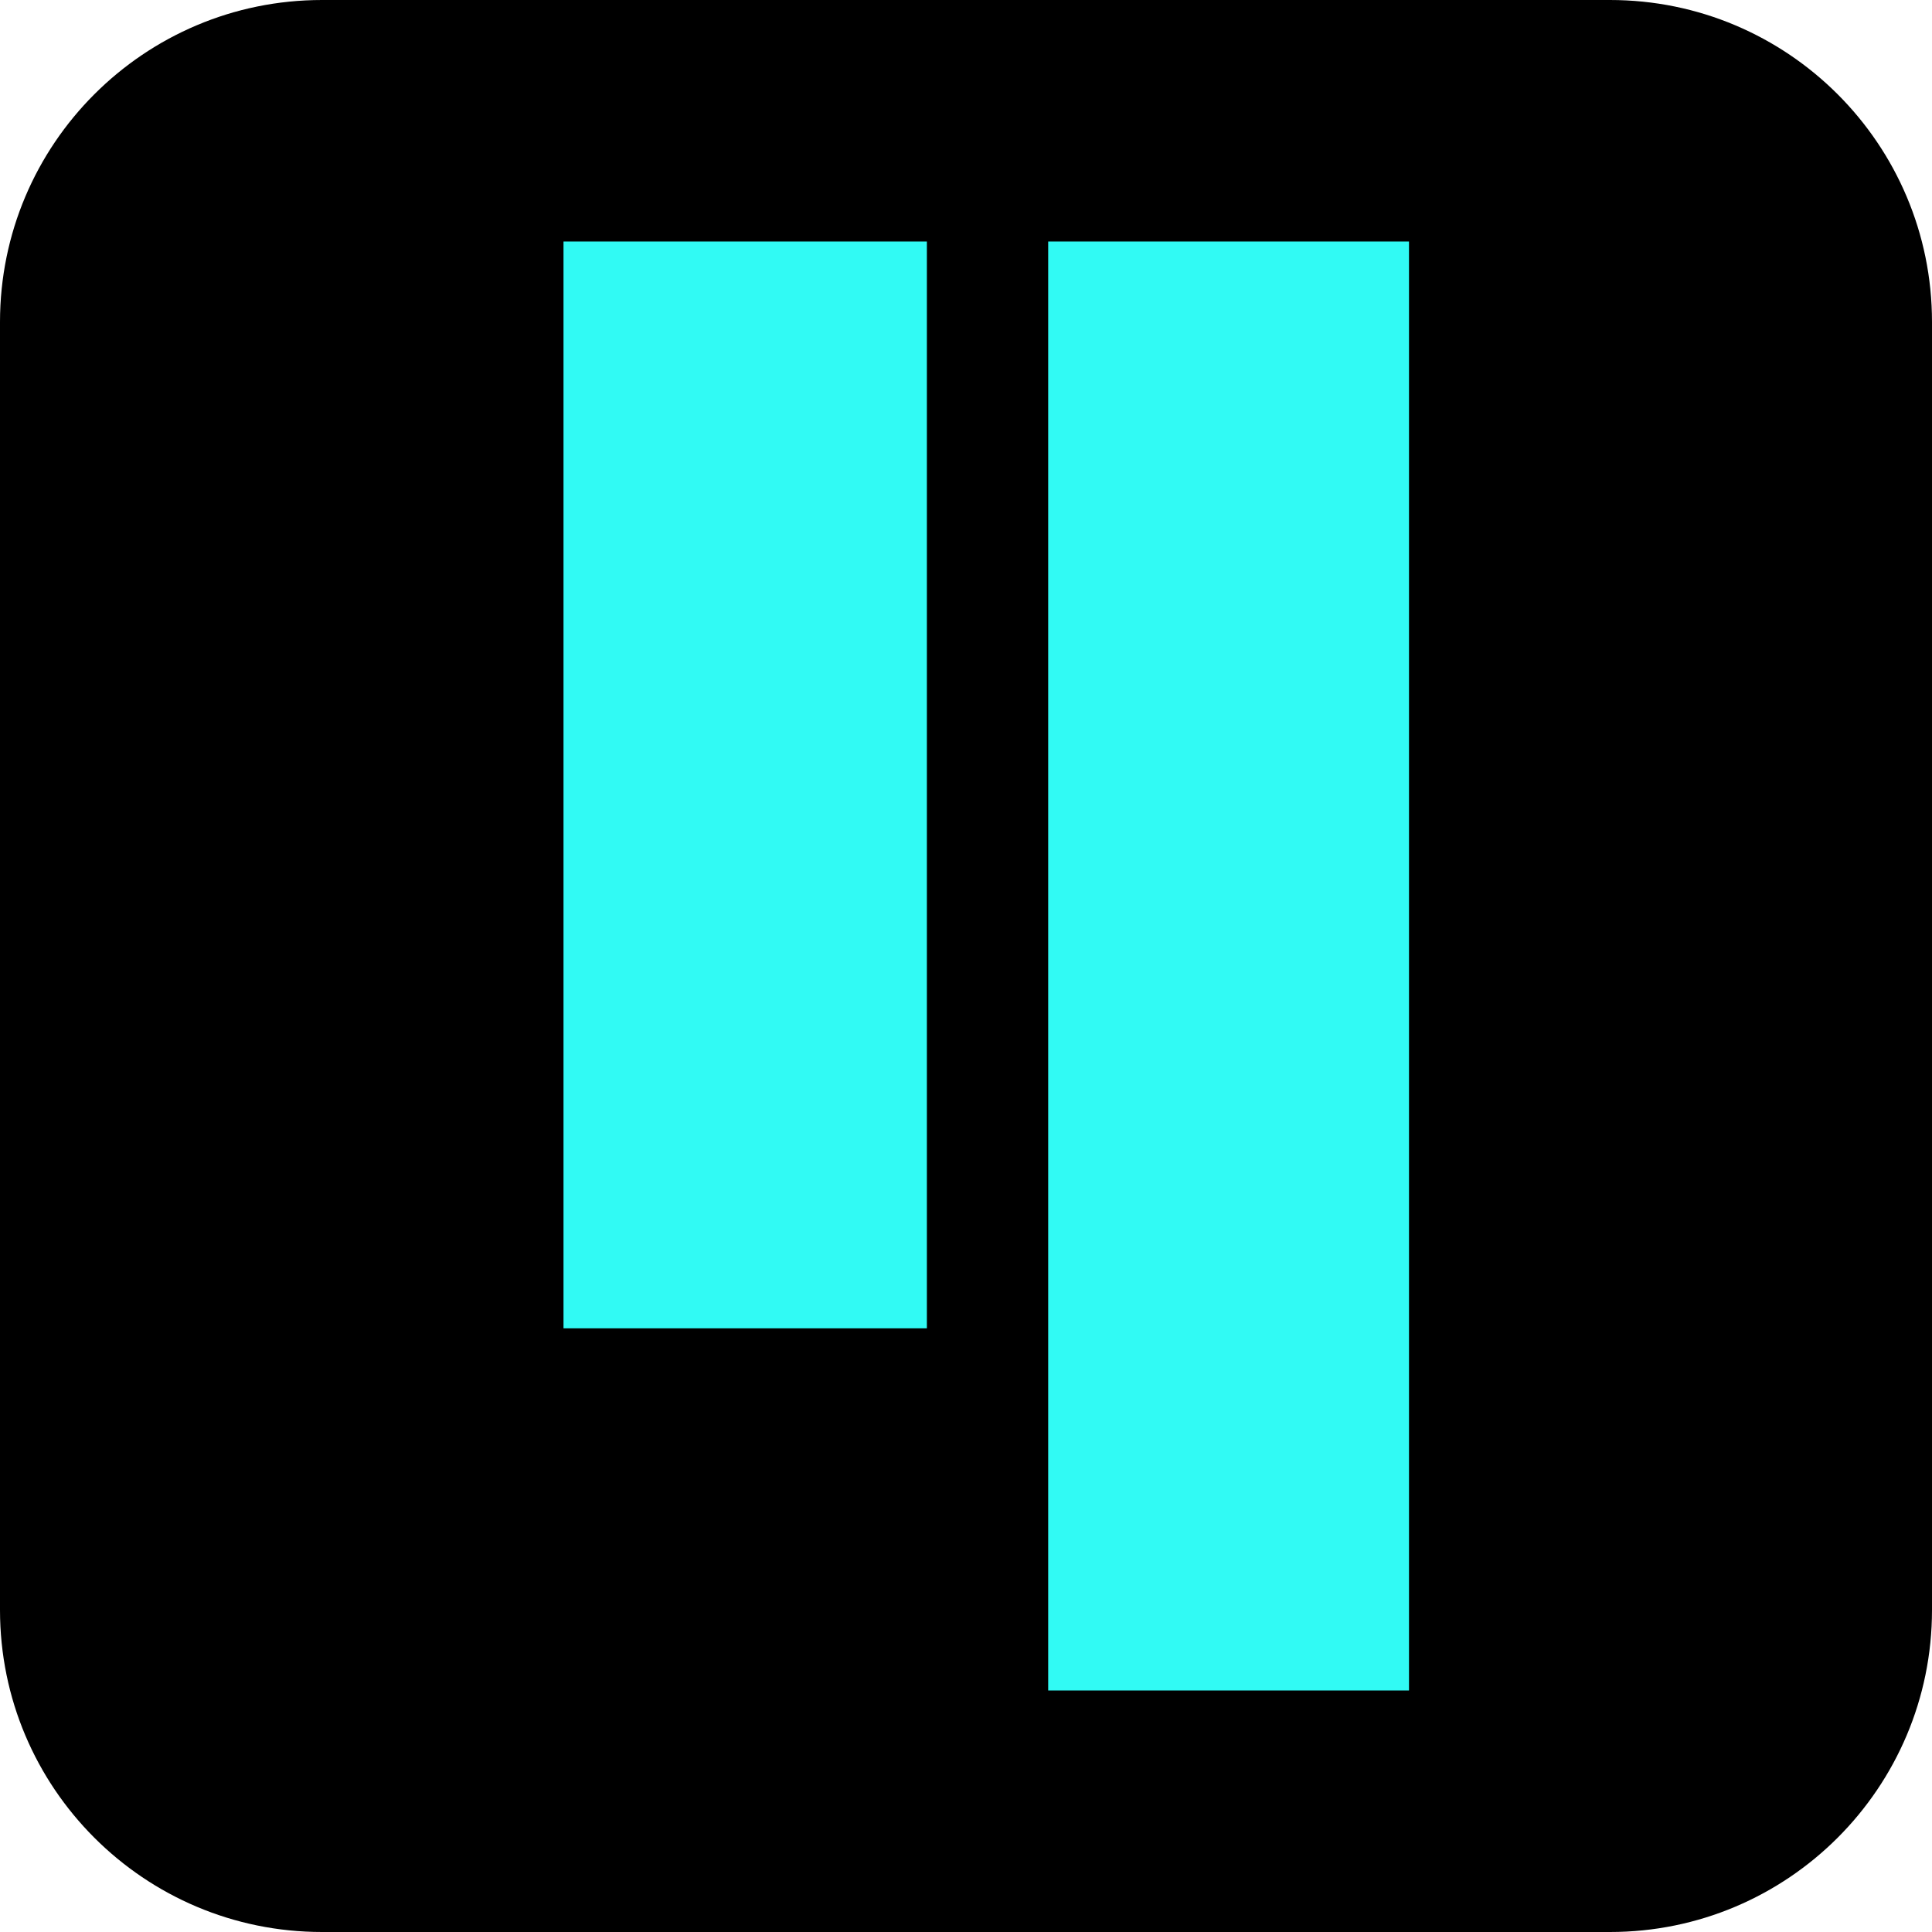
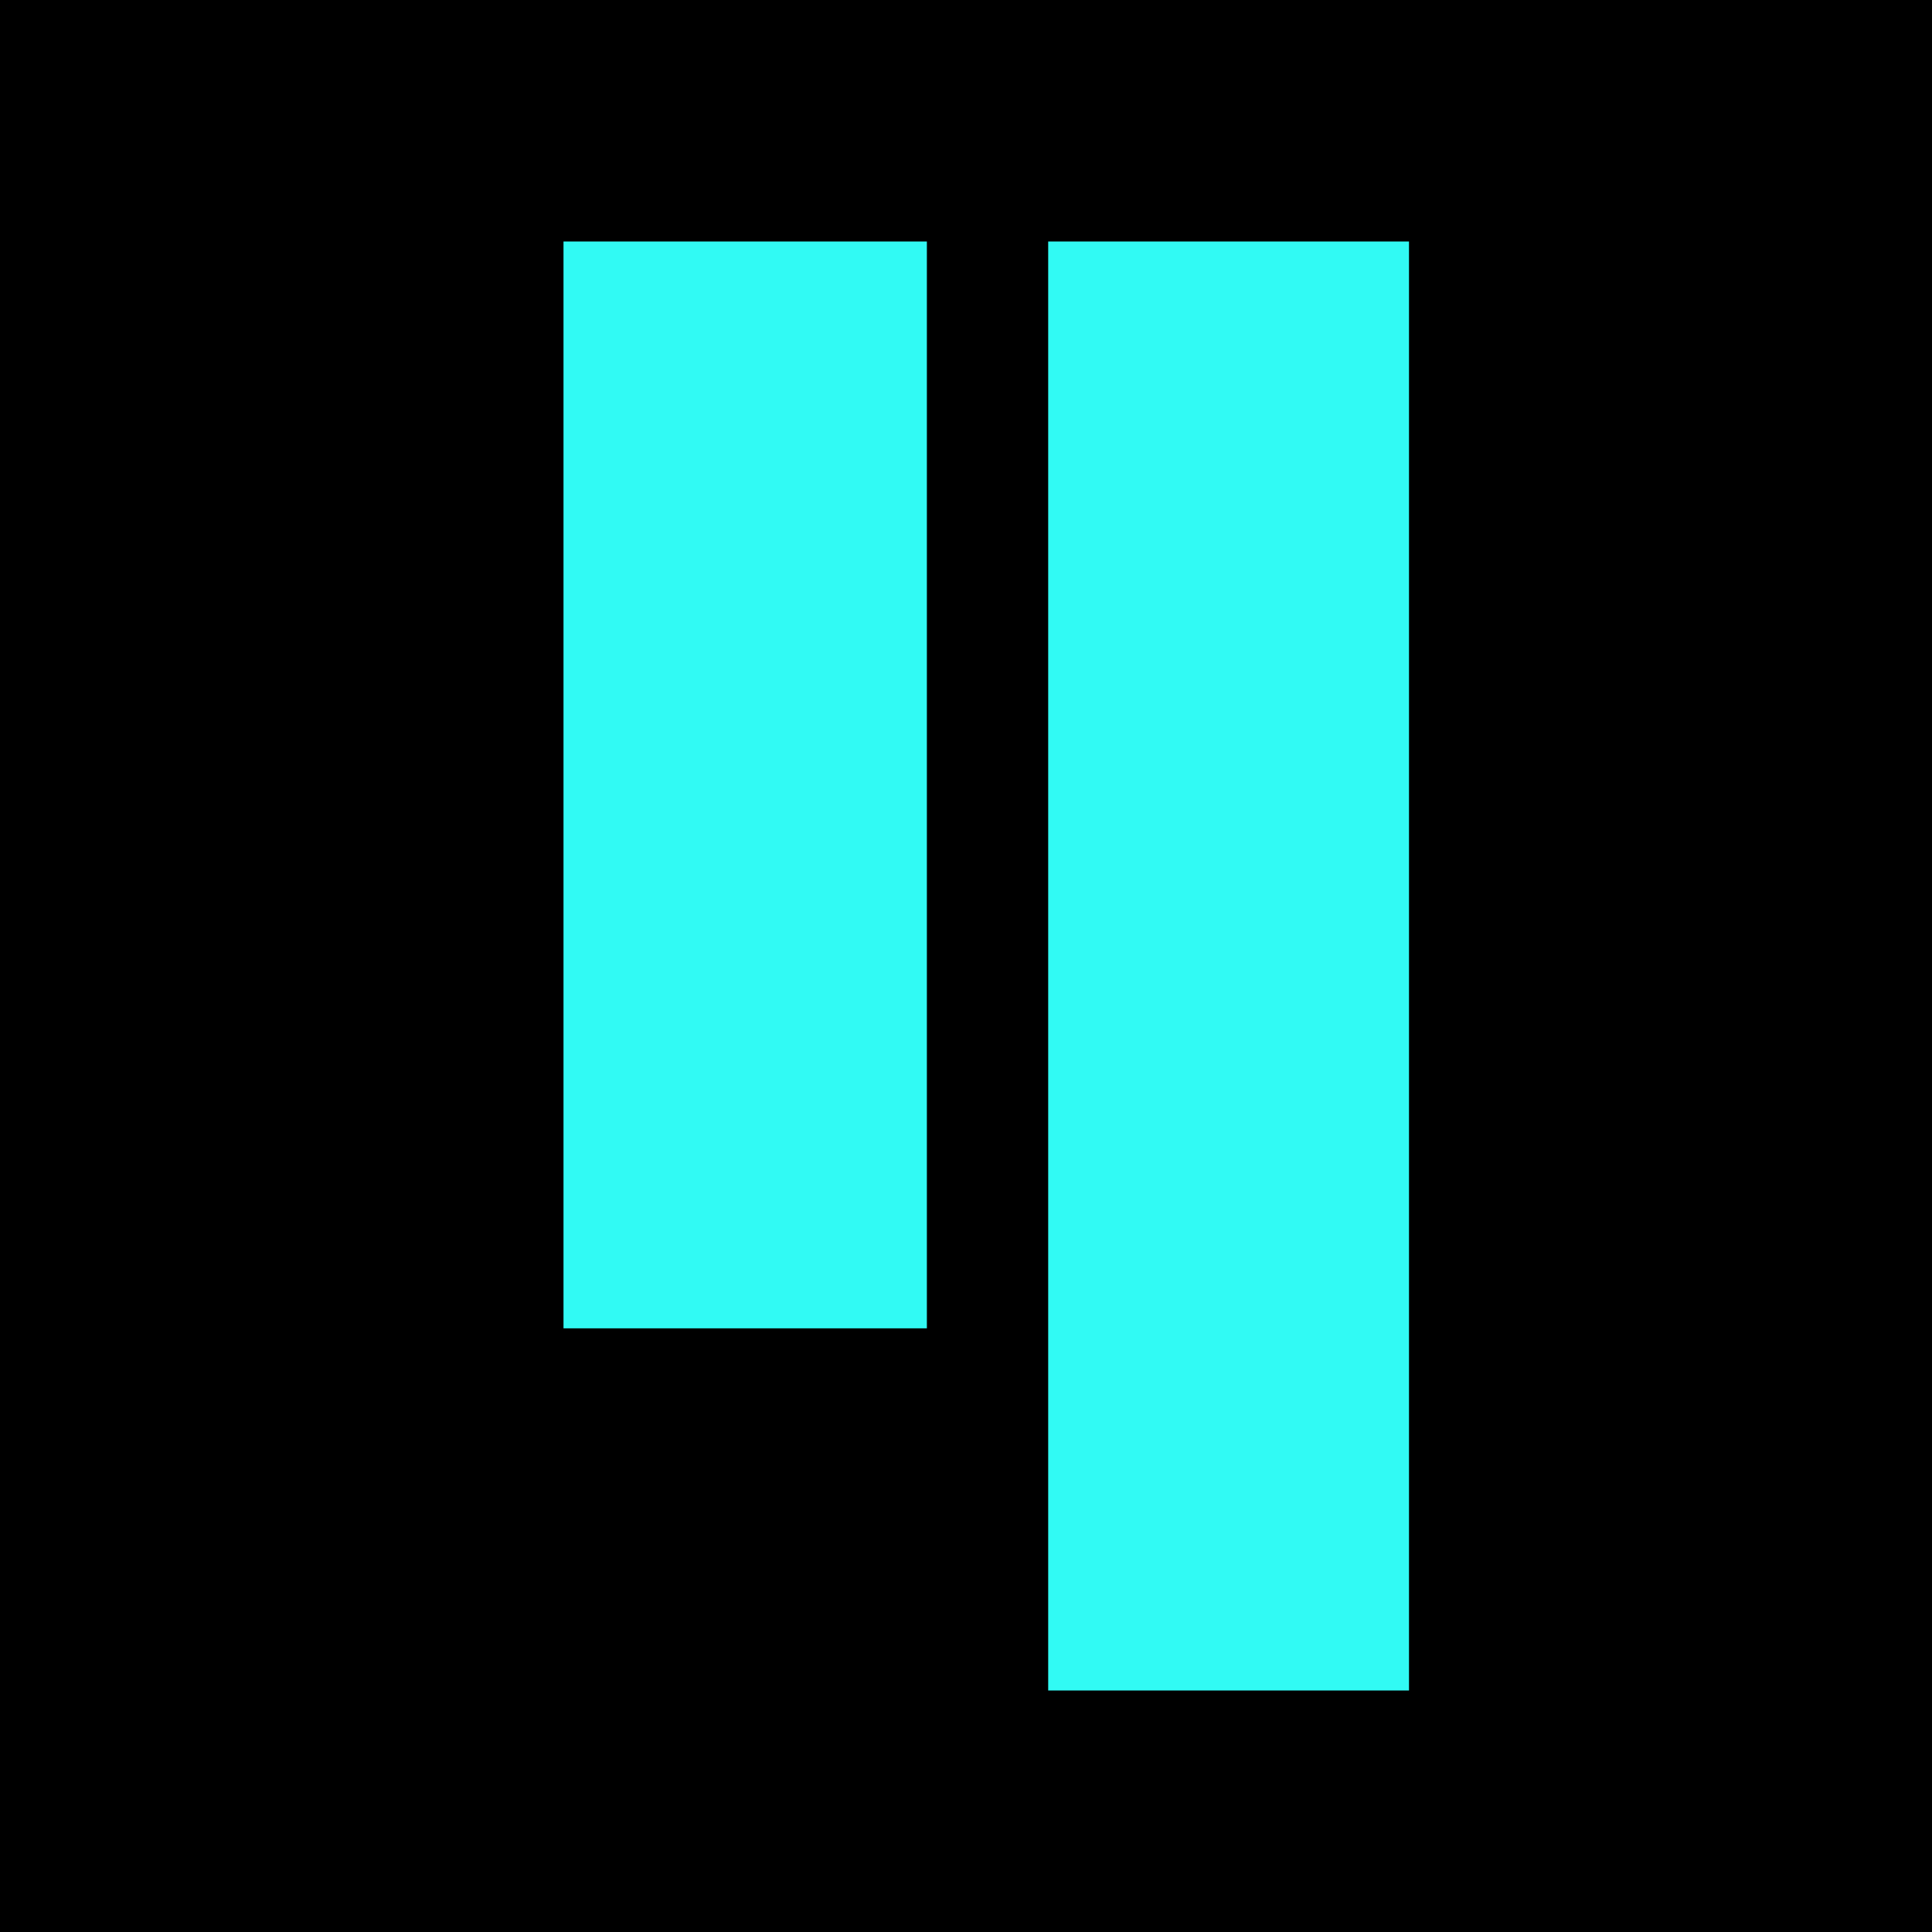
<svg xmlns="http://www.w3.org/2000/svg" width="24" height="24" viewBox="0 0 24 24" fill="none">
-   <rect width="24" height="24" rx="4" fill="black" />
+   <rect width="24" height="24" fill="black" />
  <path fill-rule="evenodd" clip-rule="evenodd" d="M7 3H11.514V16.501H7V3ZM13.021 3H17.503V21H13.021V3Z" fill="#31FAF4" />
</svg>
